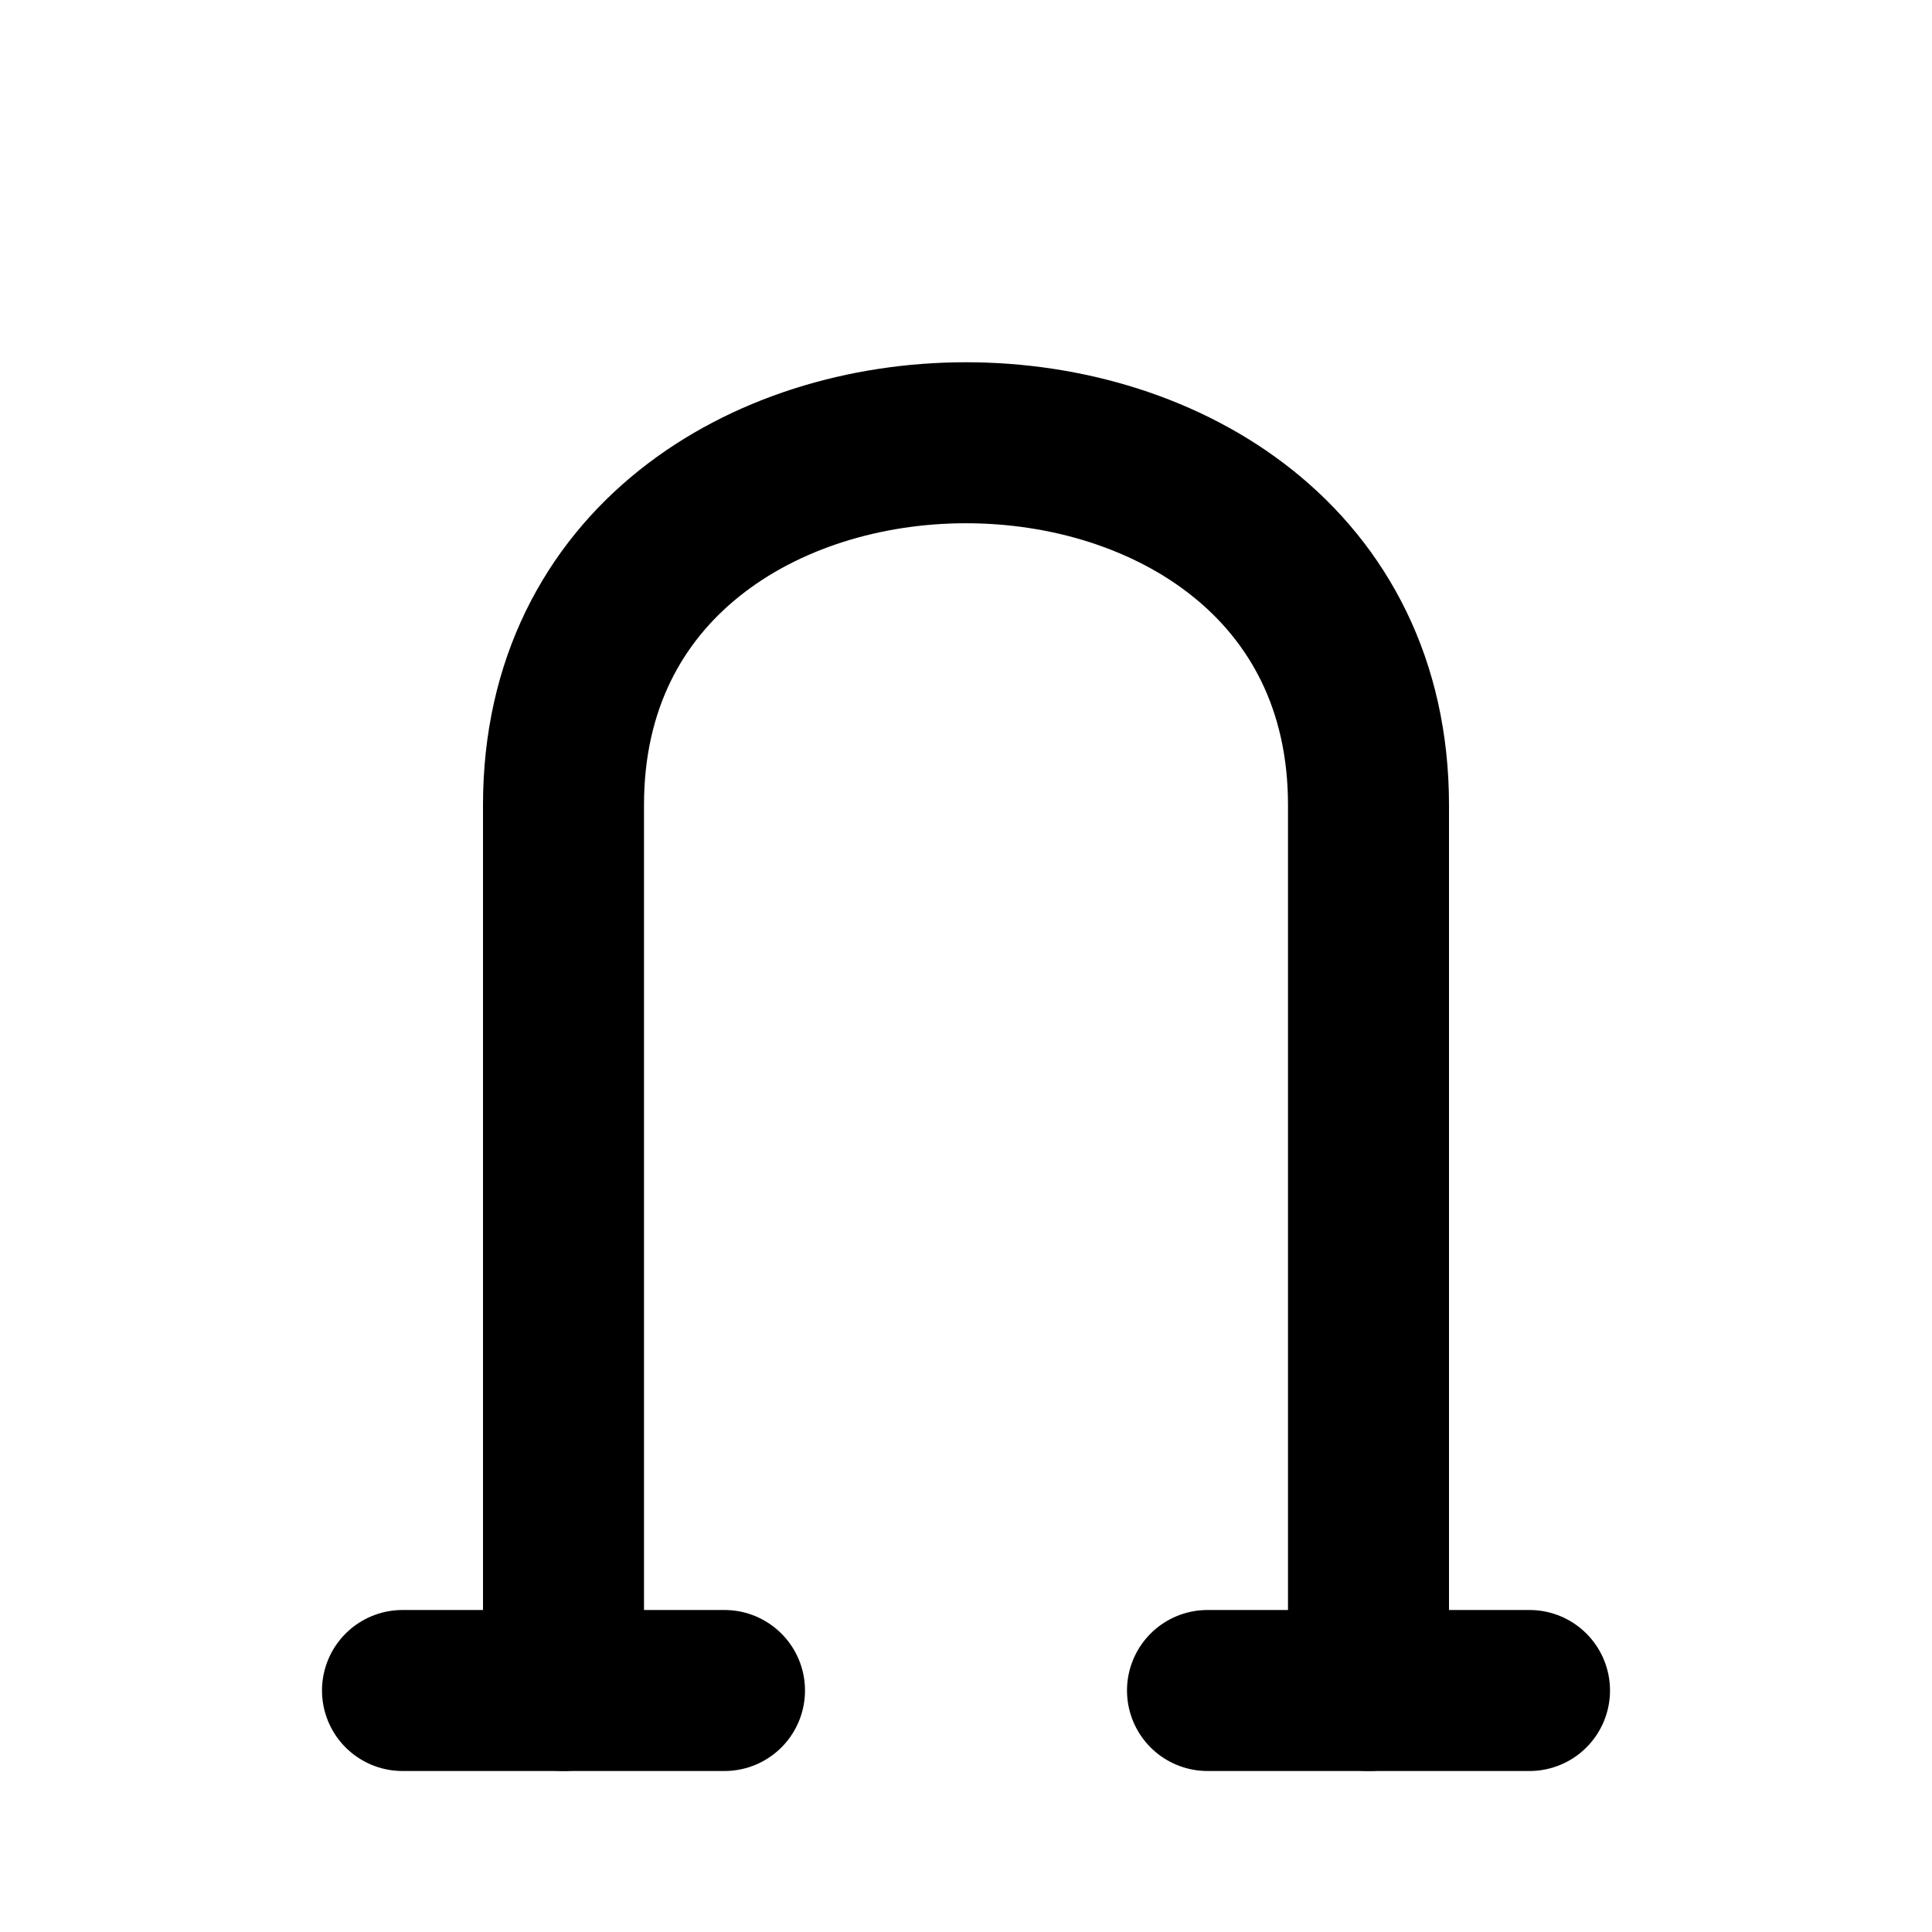
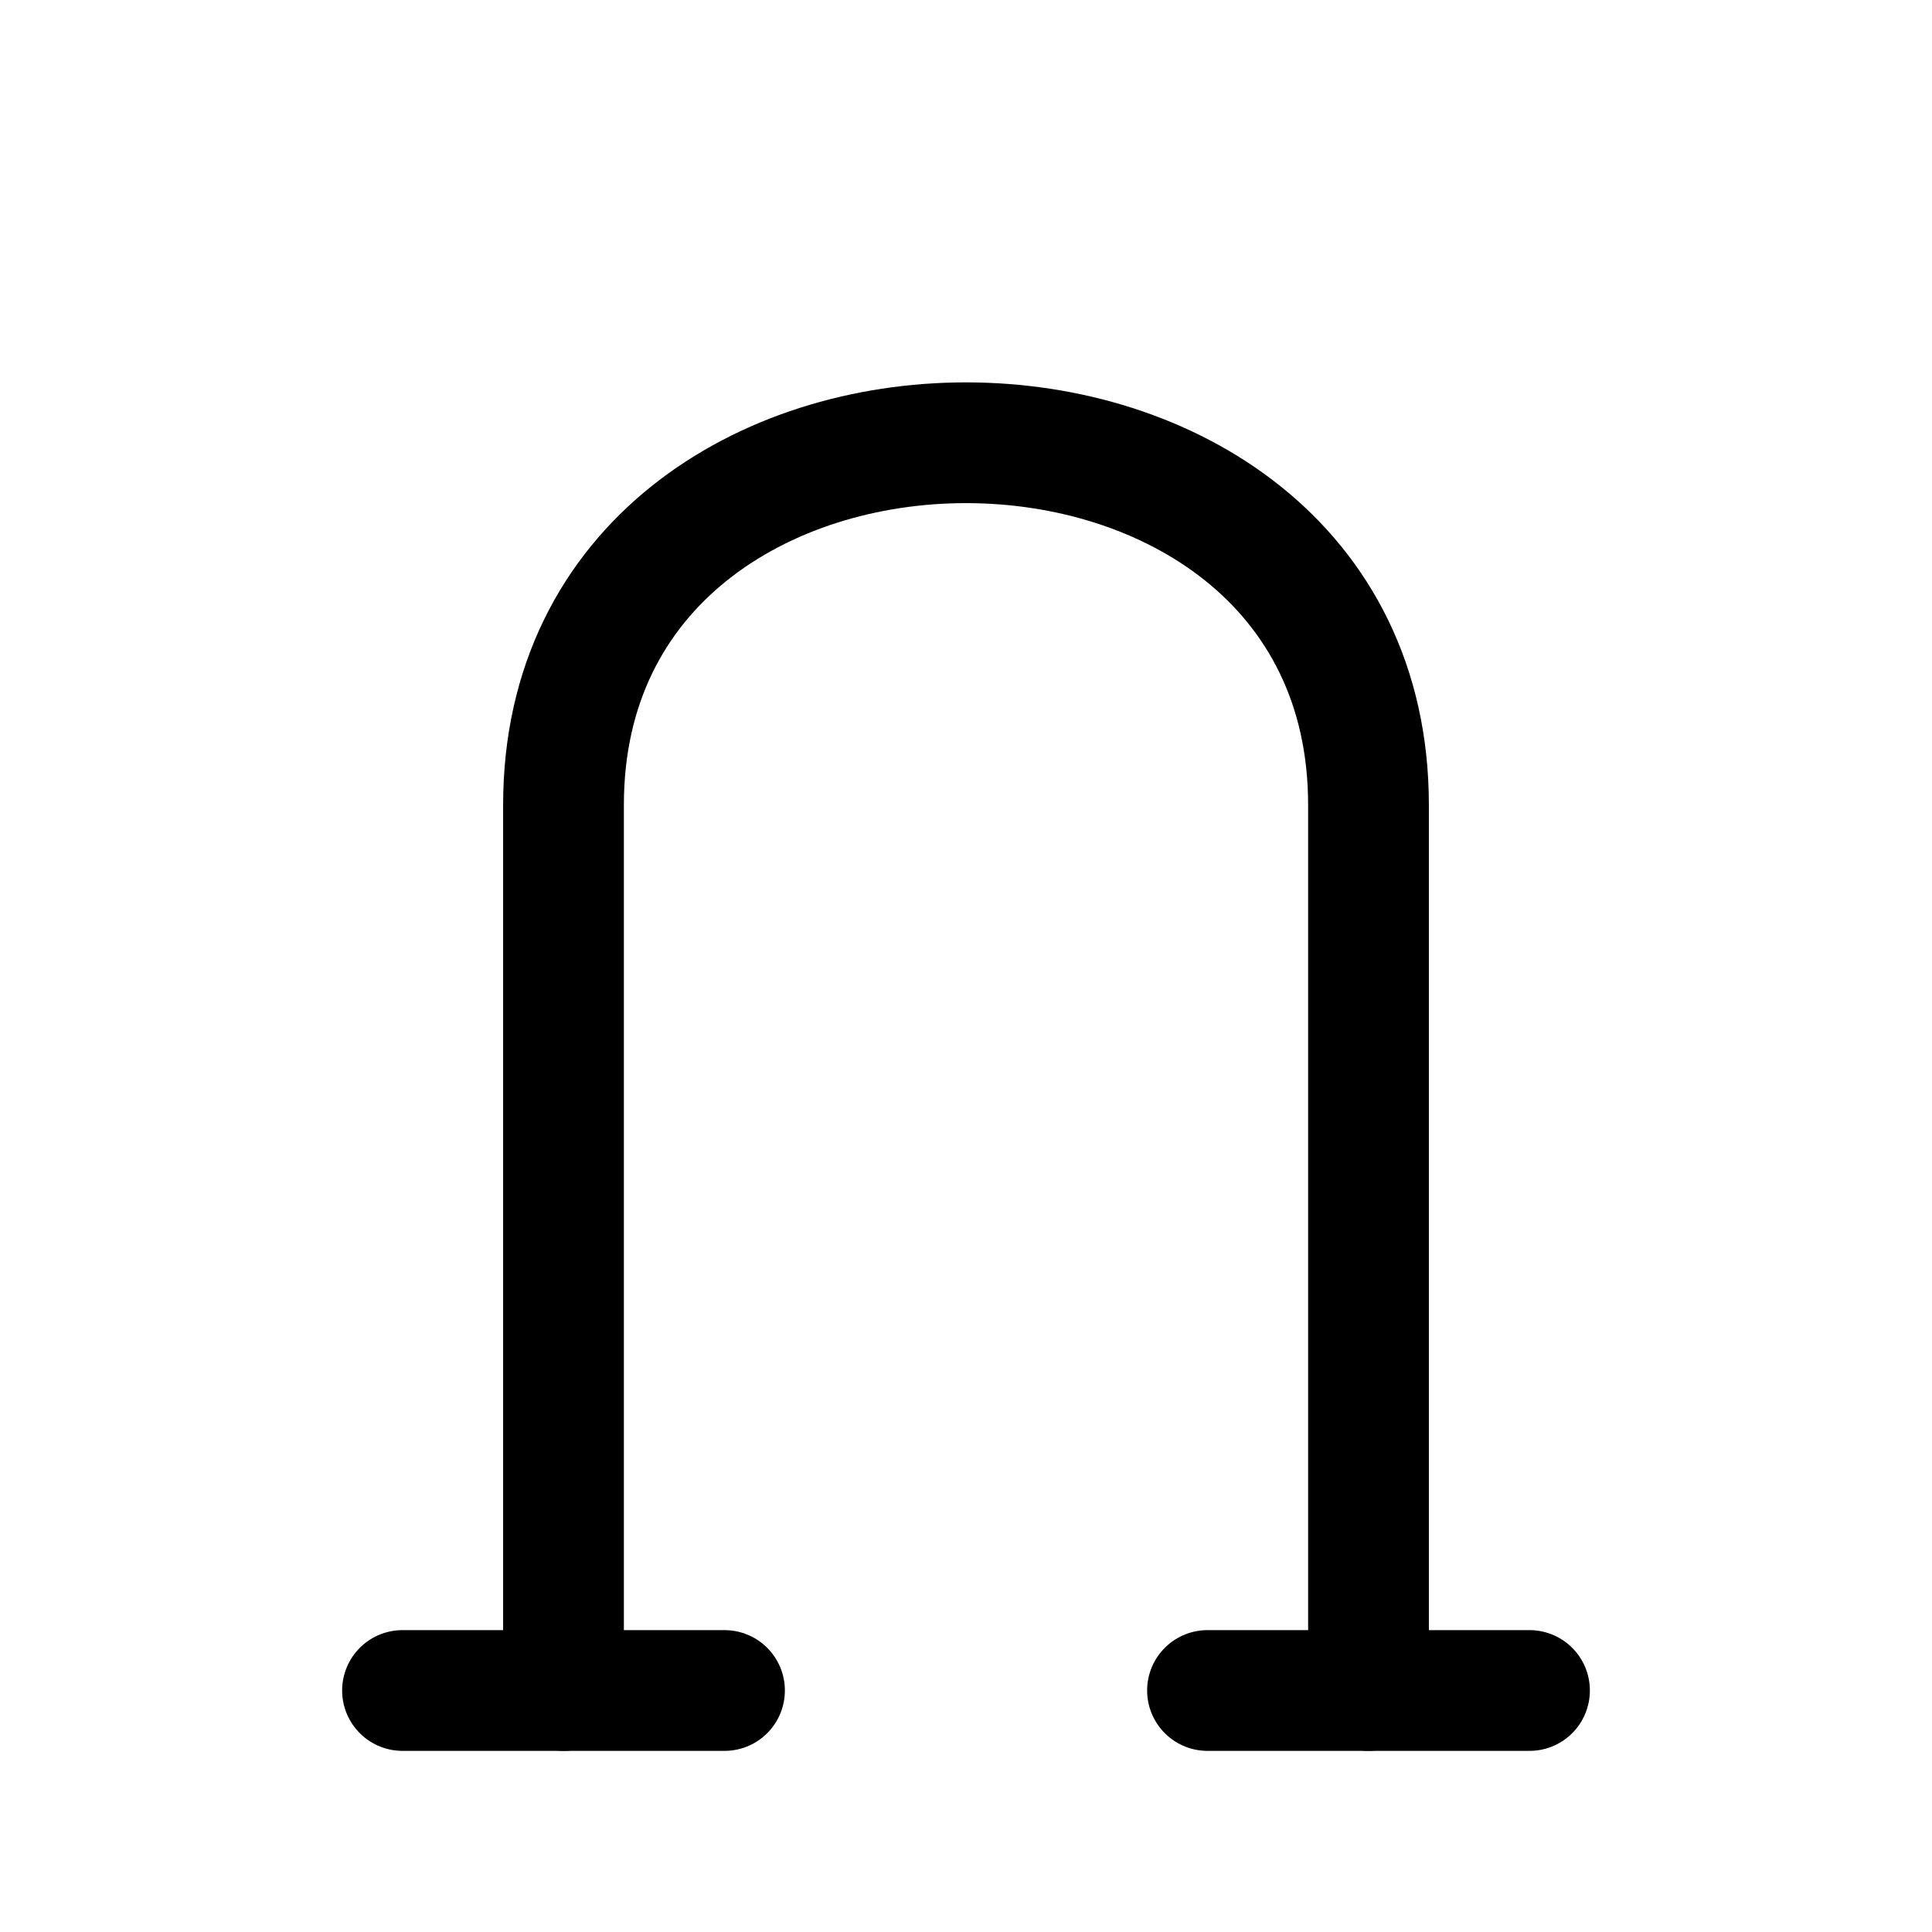
- <svg xmlns="http://www.w3.org/2000/svg" viewBox="0 0 24 24" width="24" height="24" fill="none" stroke="currentColor" stroke-width="2" stroke-linecap="round" stroke-linejoin="round">
+ <svg xmlns="http://www.w3.org/2000/svg" viewBox="0 0 24 24" width="24" height="24" fill="none" stroke="currentColor" stroke-width="1.5" stroke-linecap="round" stroke-linejoin="round">
  <path d="M 7,21 L 7,10 C 7,4 17,4 17,10 L 17,21" />
  <line x1="5" y1="21" x2="9" y2="21" />
  <line x1="15" y1="21" x2="19" y2="21" />
</svg>
